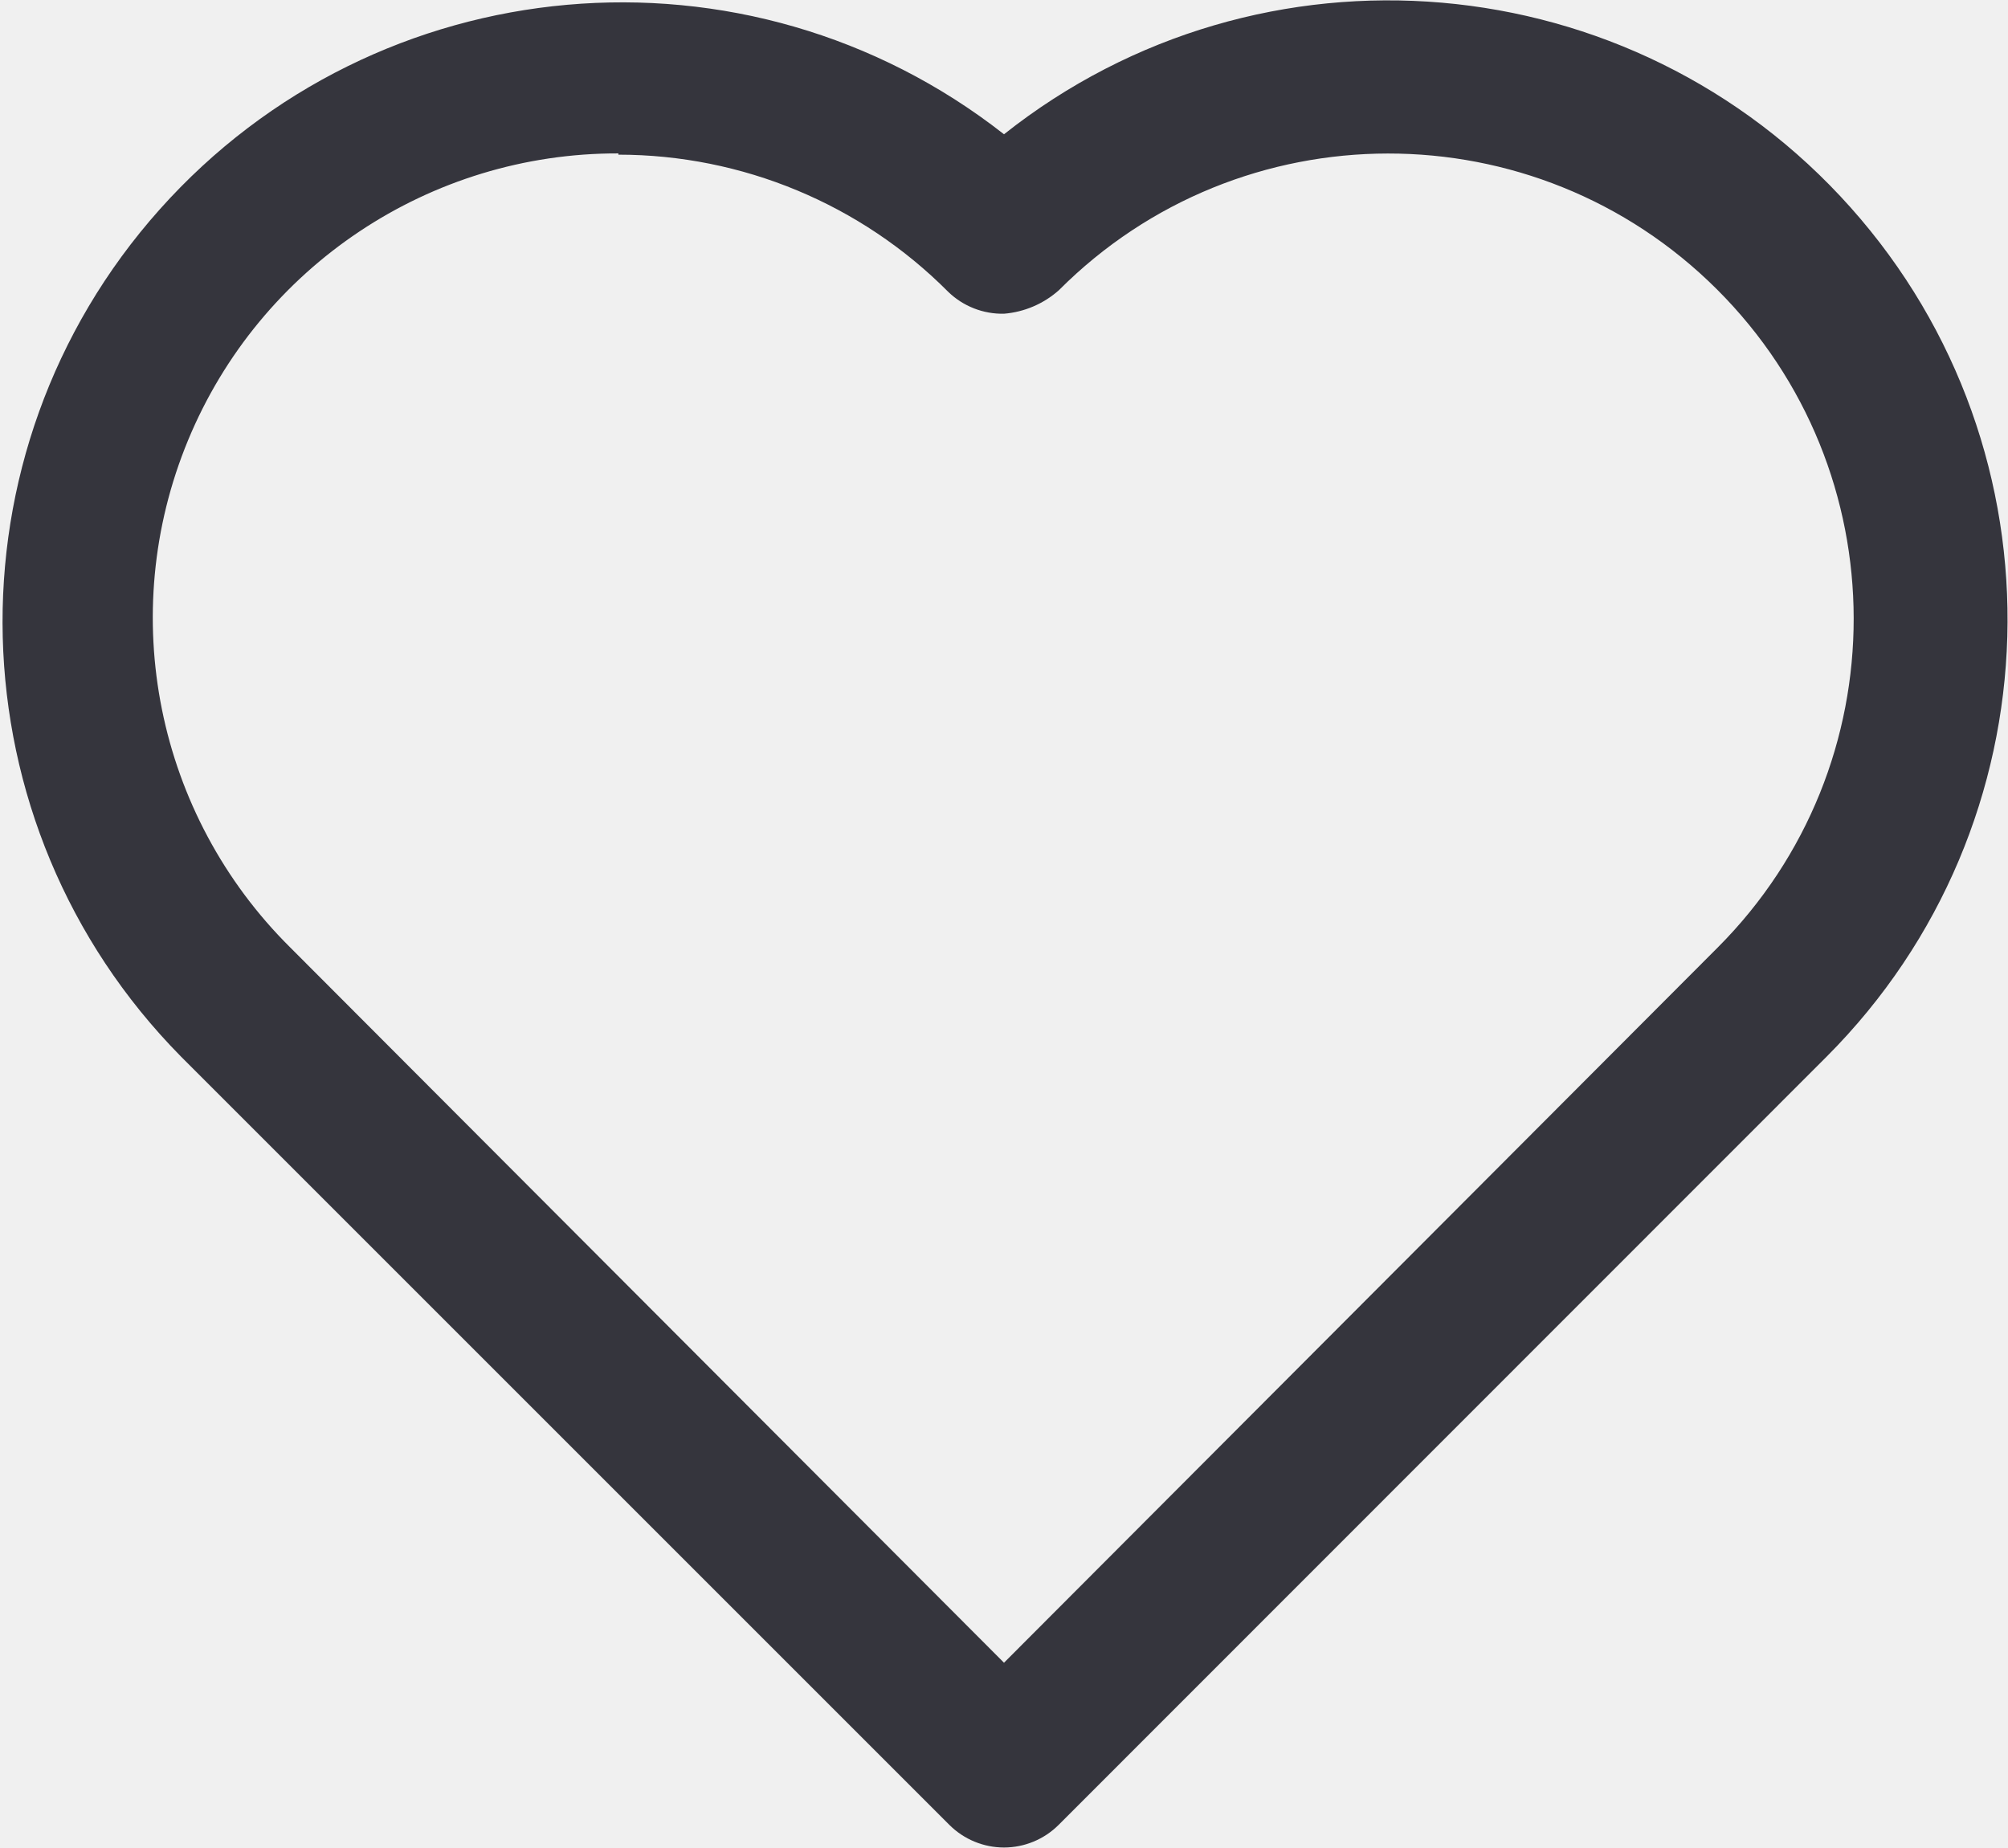
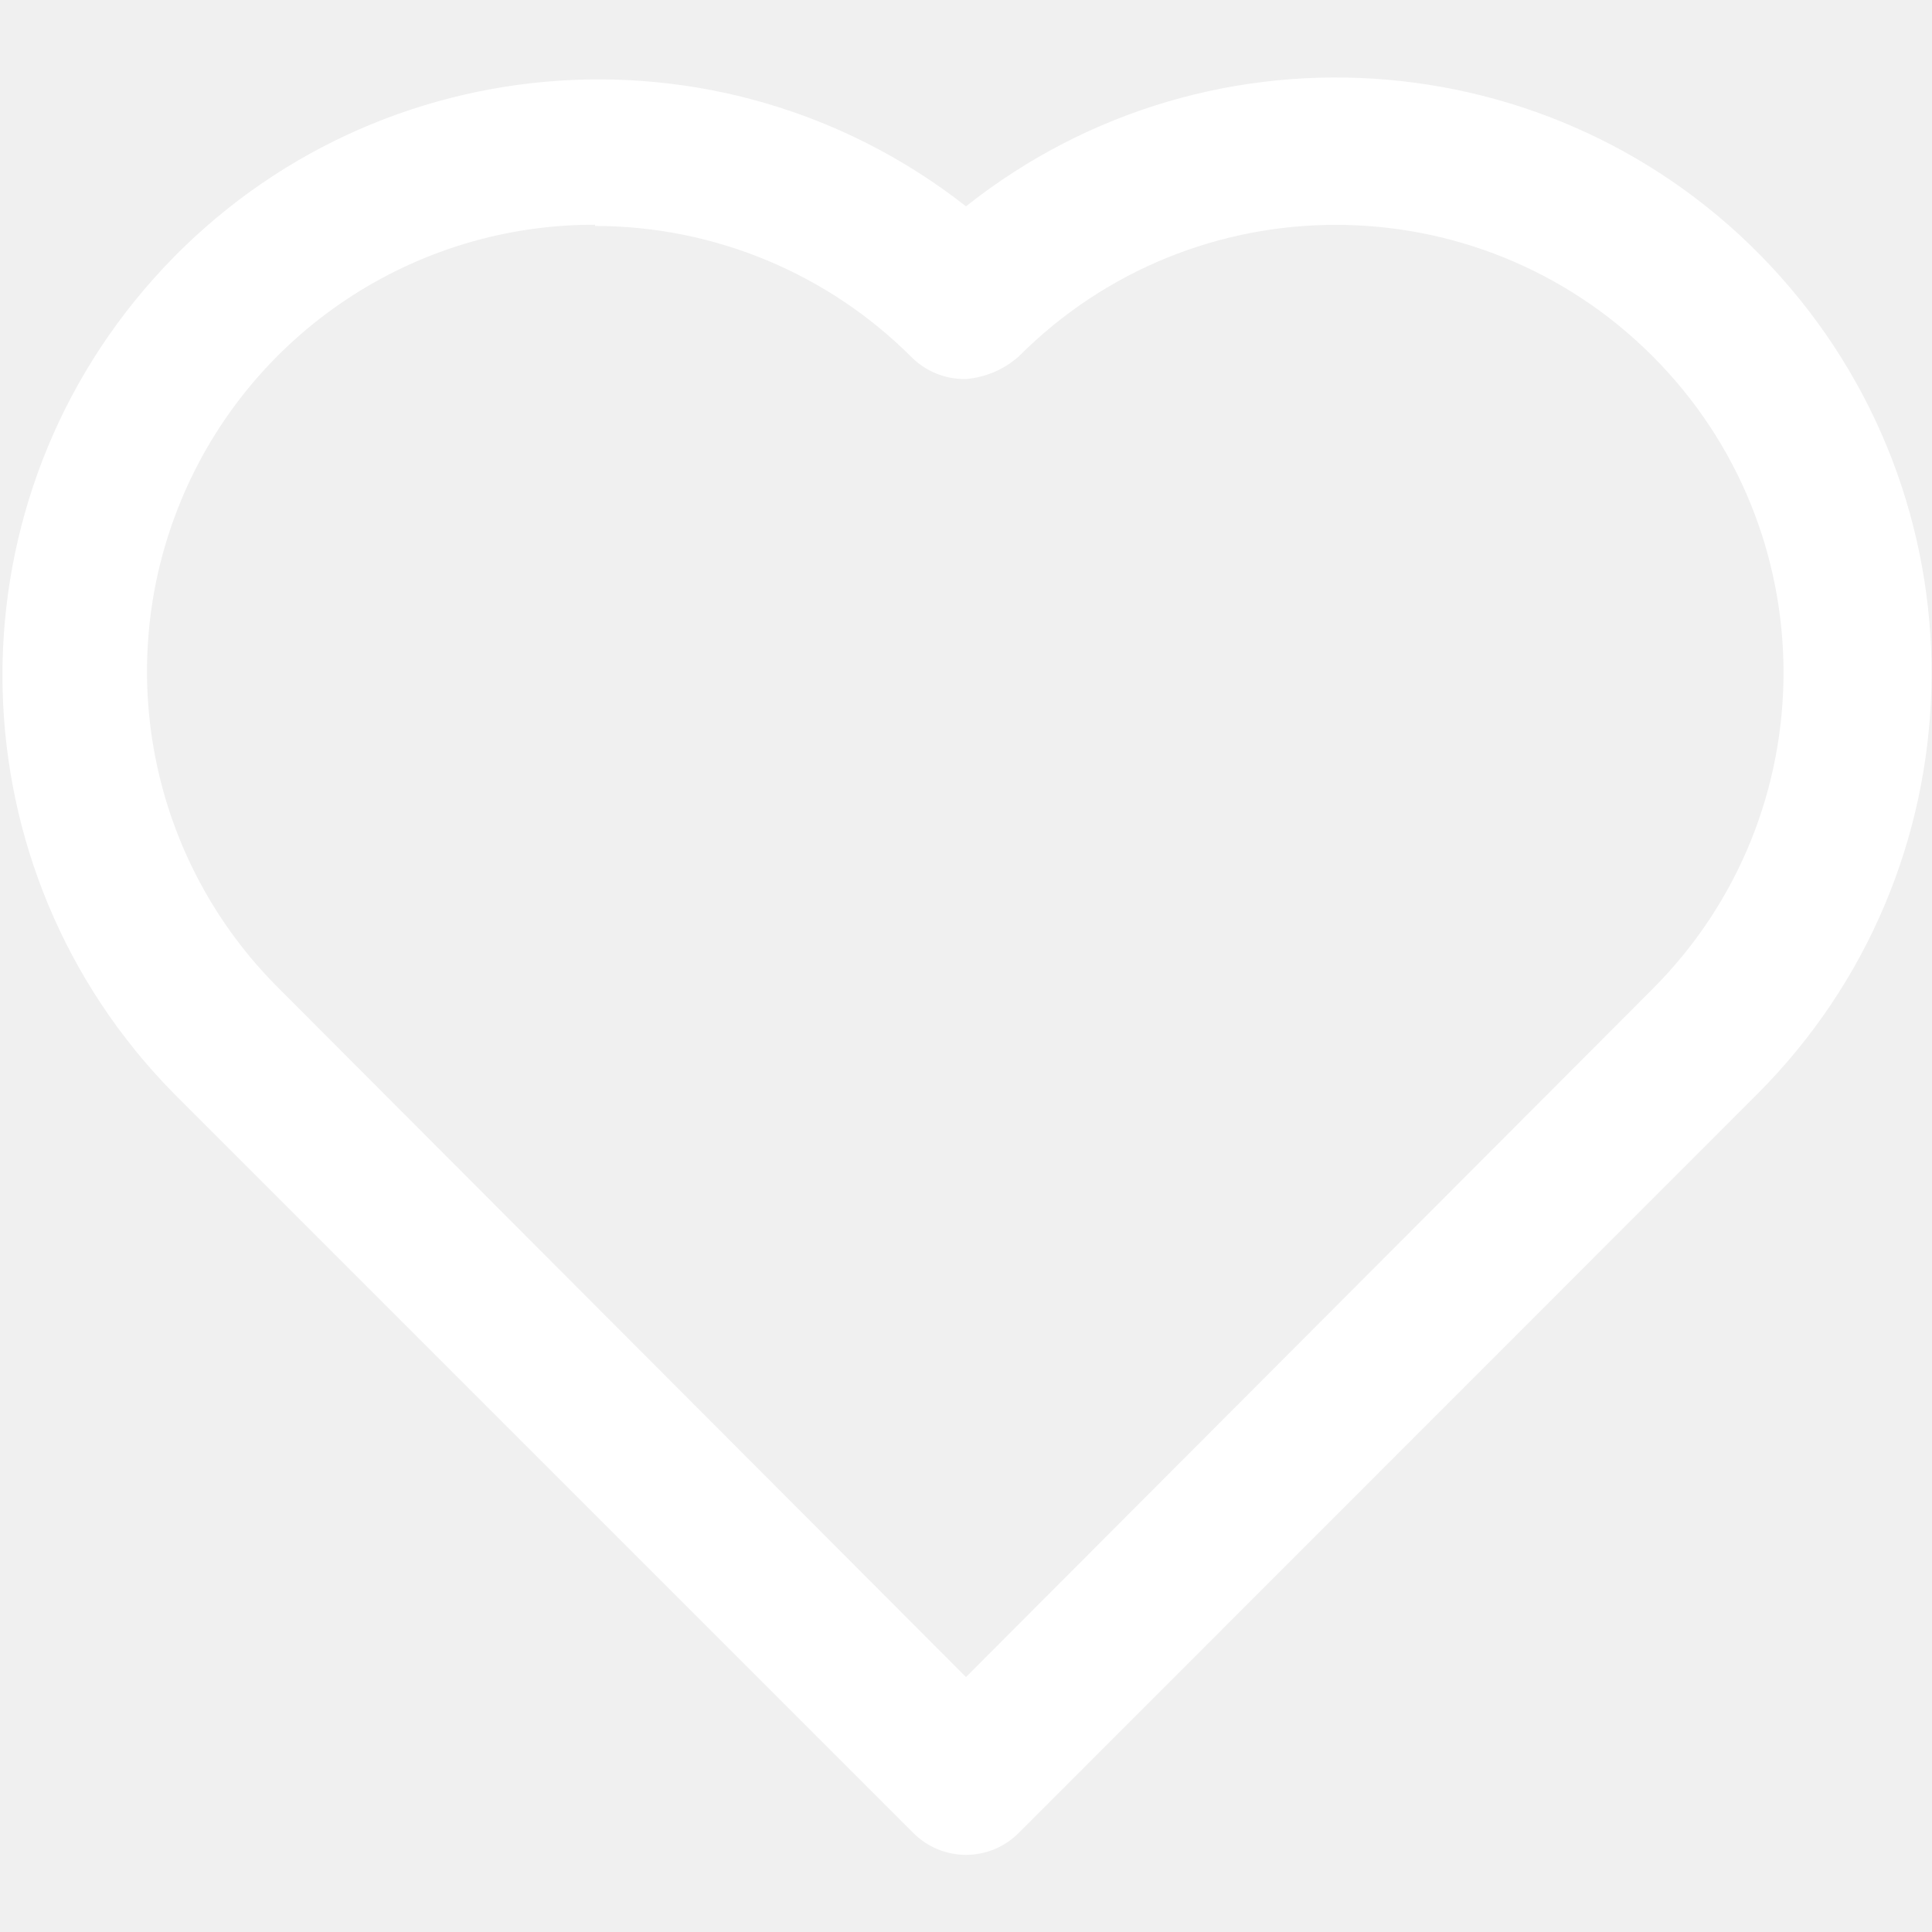
- <svg xmlns="http://www.w3.org/2000/svg" viewBox="0 0 64 58.89">
+ <svg xmlns="http://www.w3.org/2000/svg" width="15" height="15" viewBox="0 0 64 58.89">
  <defs>
-     <style>.cls-1{fill:#35353d;}</style>
+     <style>.cls-1{fill:white;}</style>
  </defs>
  <g id="Layer_2" data-name="Layer 2">
    <g id="Layer_1-2" data-name="Layer 1">
      <path class="cls-1" d="M32,58.89a2.47,2.47,0,0,1-1.74-.72L5.77,33.68A19.74,19.74,0,0,1,32,4.28a19.73,19.73,0,0,1,26.22,29.4L33.74,58.17A2.47,2.47,0,0,1,32,58.89Zm-12.29-54A14.8,14.8,0,0,0,9.25,30.2L32,53,54.75,30.2h0a14.81,14.81,0,0,0-21-20.95A3,3,0,0,1,32,10a2.48,2.48,0,0,1-1.78-.7A14.83,14.83,0,0,0,19.71,4.93Z" />
    </g>
  </g>
</svg>
